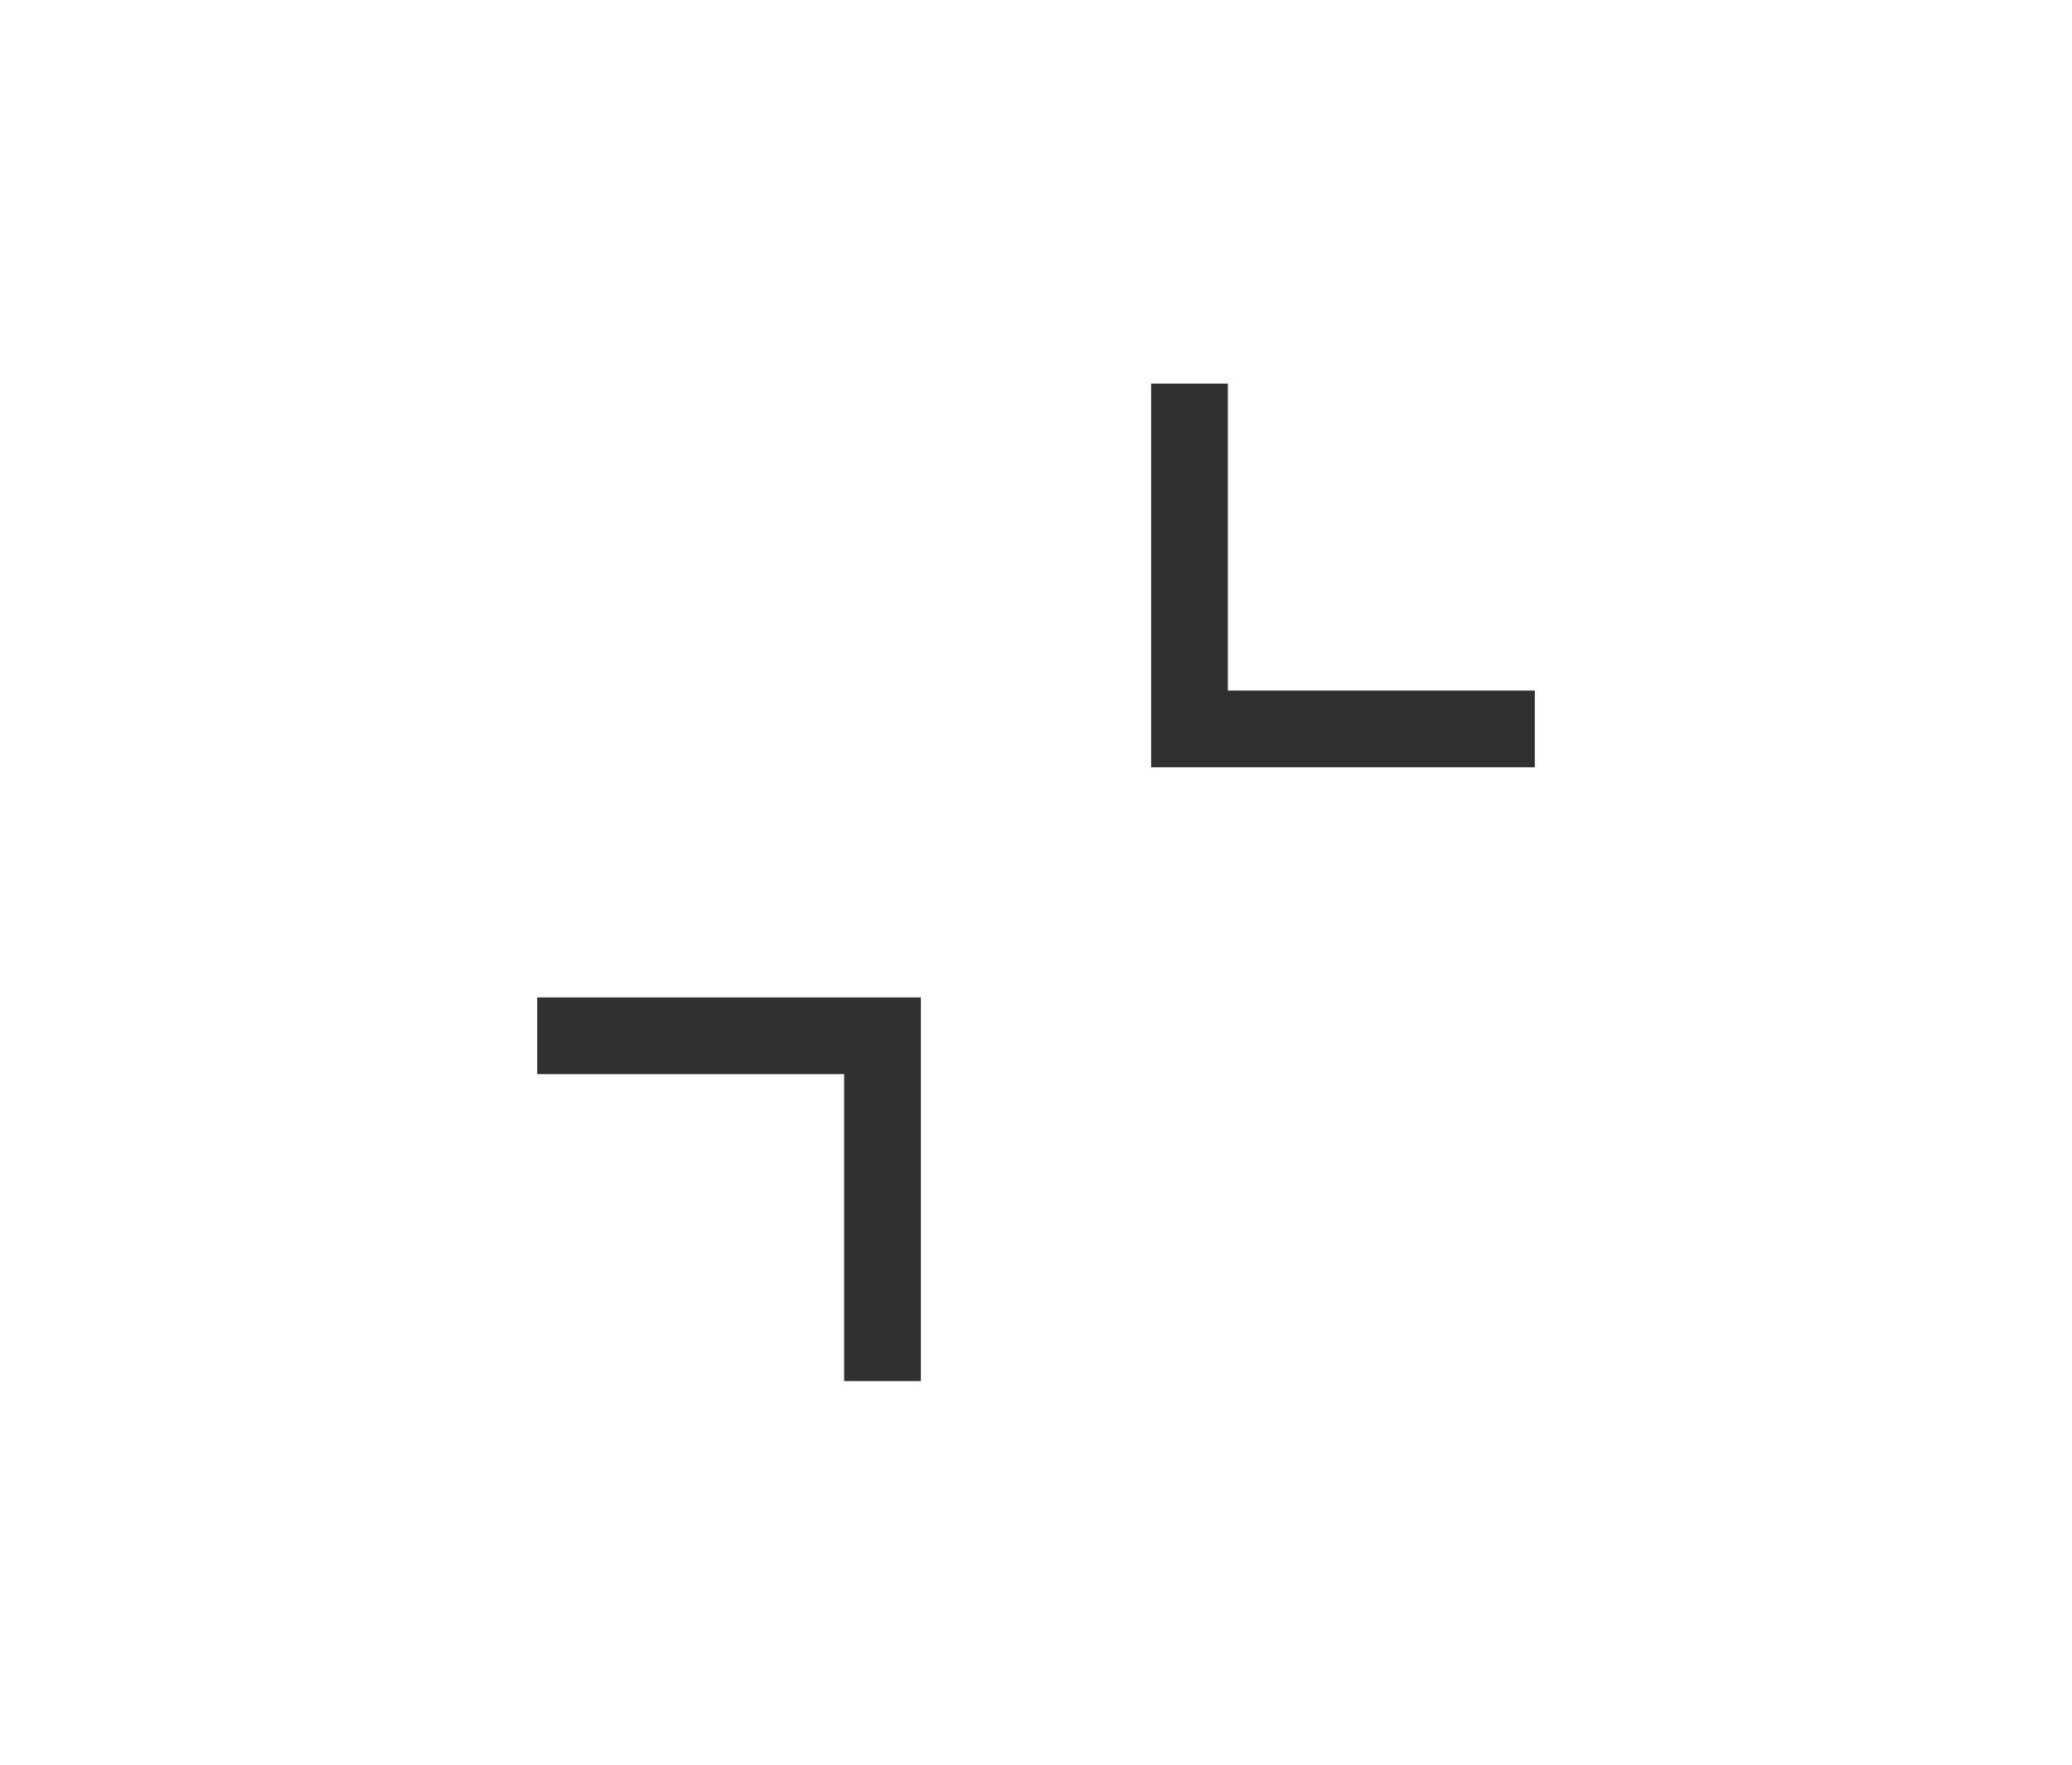
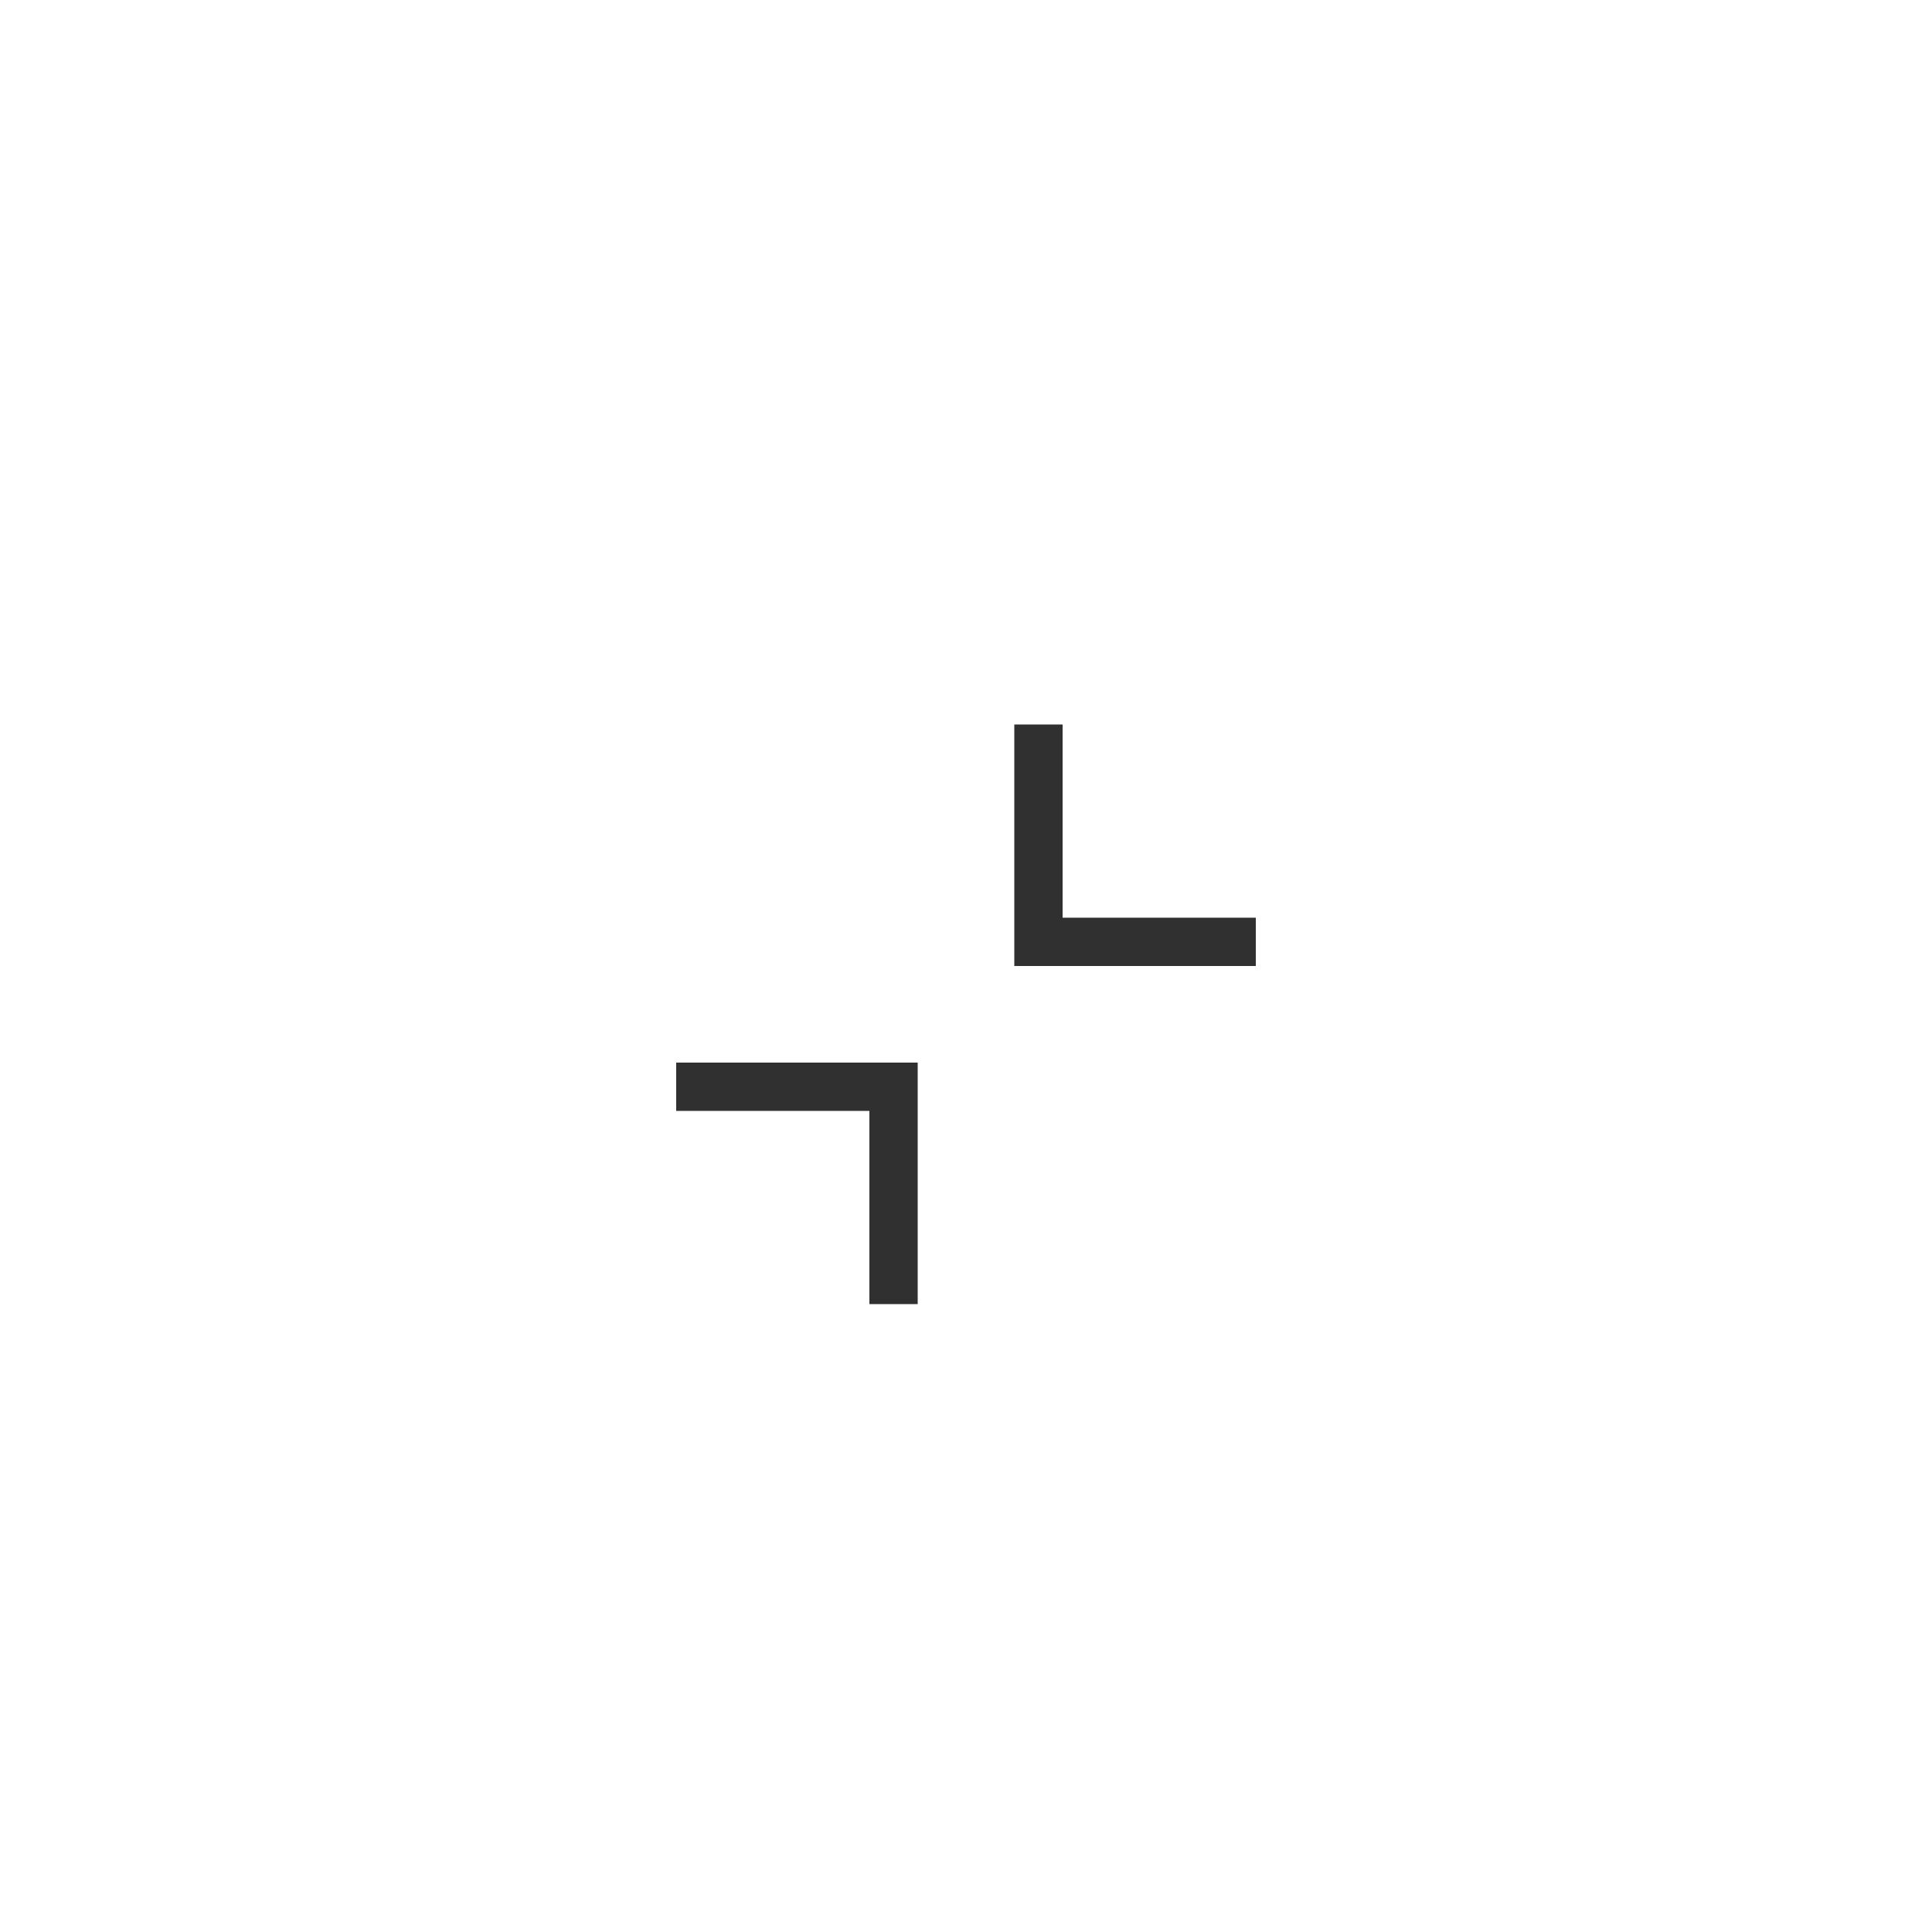
- <svg xmlns="http://www.w3.org/2000/svg" width="27px" height="23px" viewBox="0 0 27 23" version="1.1">
-   <defs />
-   <g id="最大化最小化" stroke="none" stroke-width="1" fill="none" fill-rule="evenodd">
-     <g id="浅色-无阴影" transform="translate(-27, -53)">
-       <g id="fullscreen_normal" transform="translate(27, 53)">
-         <rect id="Rectangle-11" fill-opacity="0.289" fill="#000000" opacity="0" x="0" y="0" width="27" height="23" />
-         <path d="M15,8.75 L15,6.25 L15,5 L16,5 L19,5 L20,5 L20,6.25 L20,8.75 L20,10 L19,10 L16,10 L15,10 L15,8.75 Z M16,9 L20,9 L20,5 L16,5 L16,9 Z M12,14.25 L12,16.75 L12,18 L11,18 L8,18 L7,18 L7,16.75 L7,14.25 L7,13 L8,13 L11,13 L12,13 L12,14.25 Z M11,14 L7,14 L7,18 L11,18 L11,14 Z" id="Combined-Shape" fill="#303030" />
-       </g>
-     </g>
-   </g>
+ <svg xmlns="http://www.w3.org/2000/svg" width="40" height="40" viewBox="0 0 40 40">
+   <path fill="#303030" fill-rule="evenodd" d="M4,12 L4,8 L0,8 L0,7 L5,7 L5,12 L4,12 Z M8,0 L8,4 L12,4 L12,5 L7,5 L7,0 L8,0 Z" transform="translate(14 15)" />
</svg>
